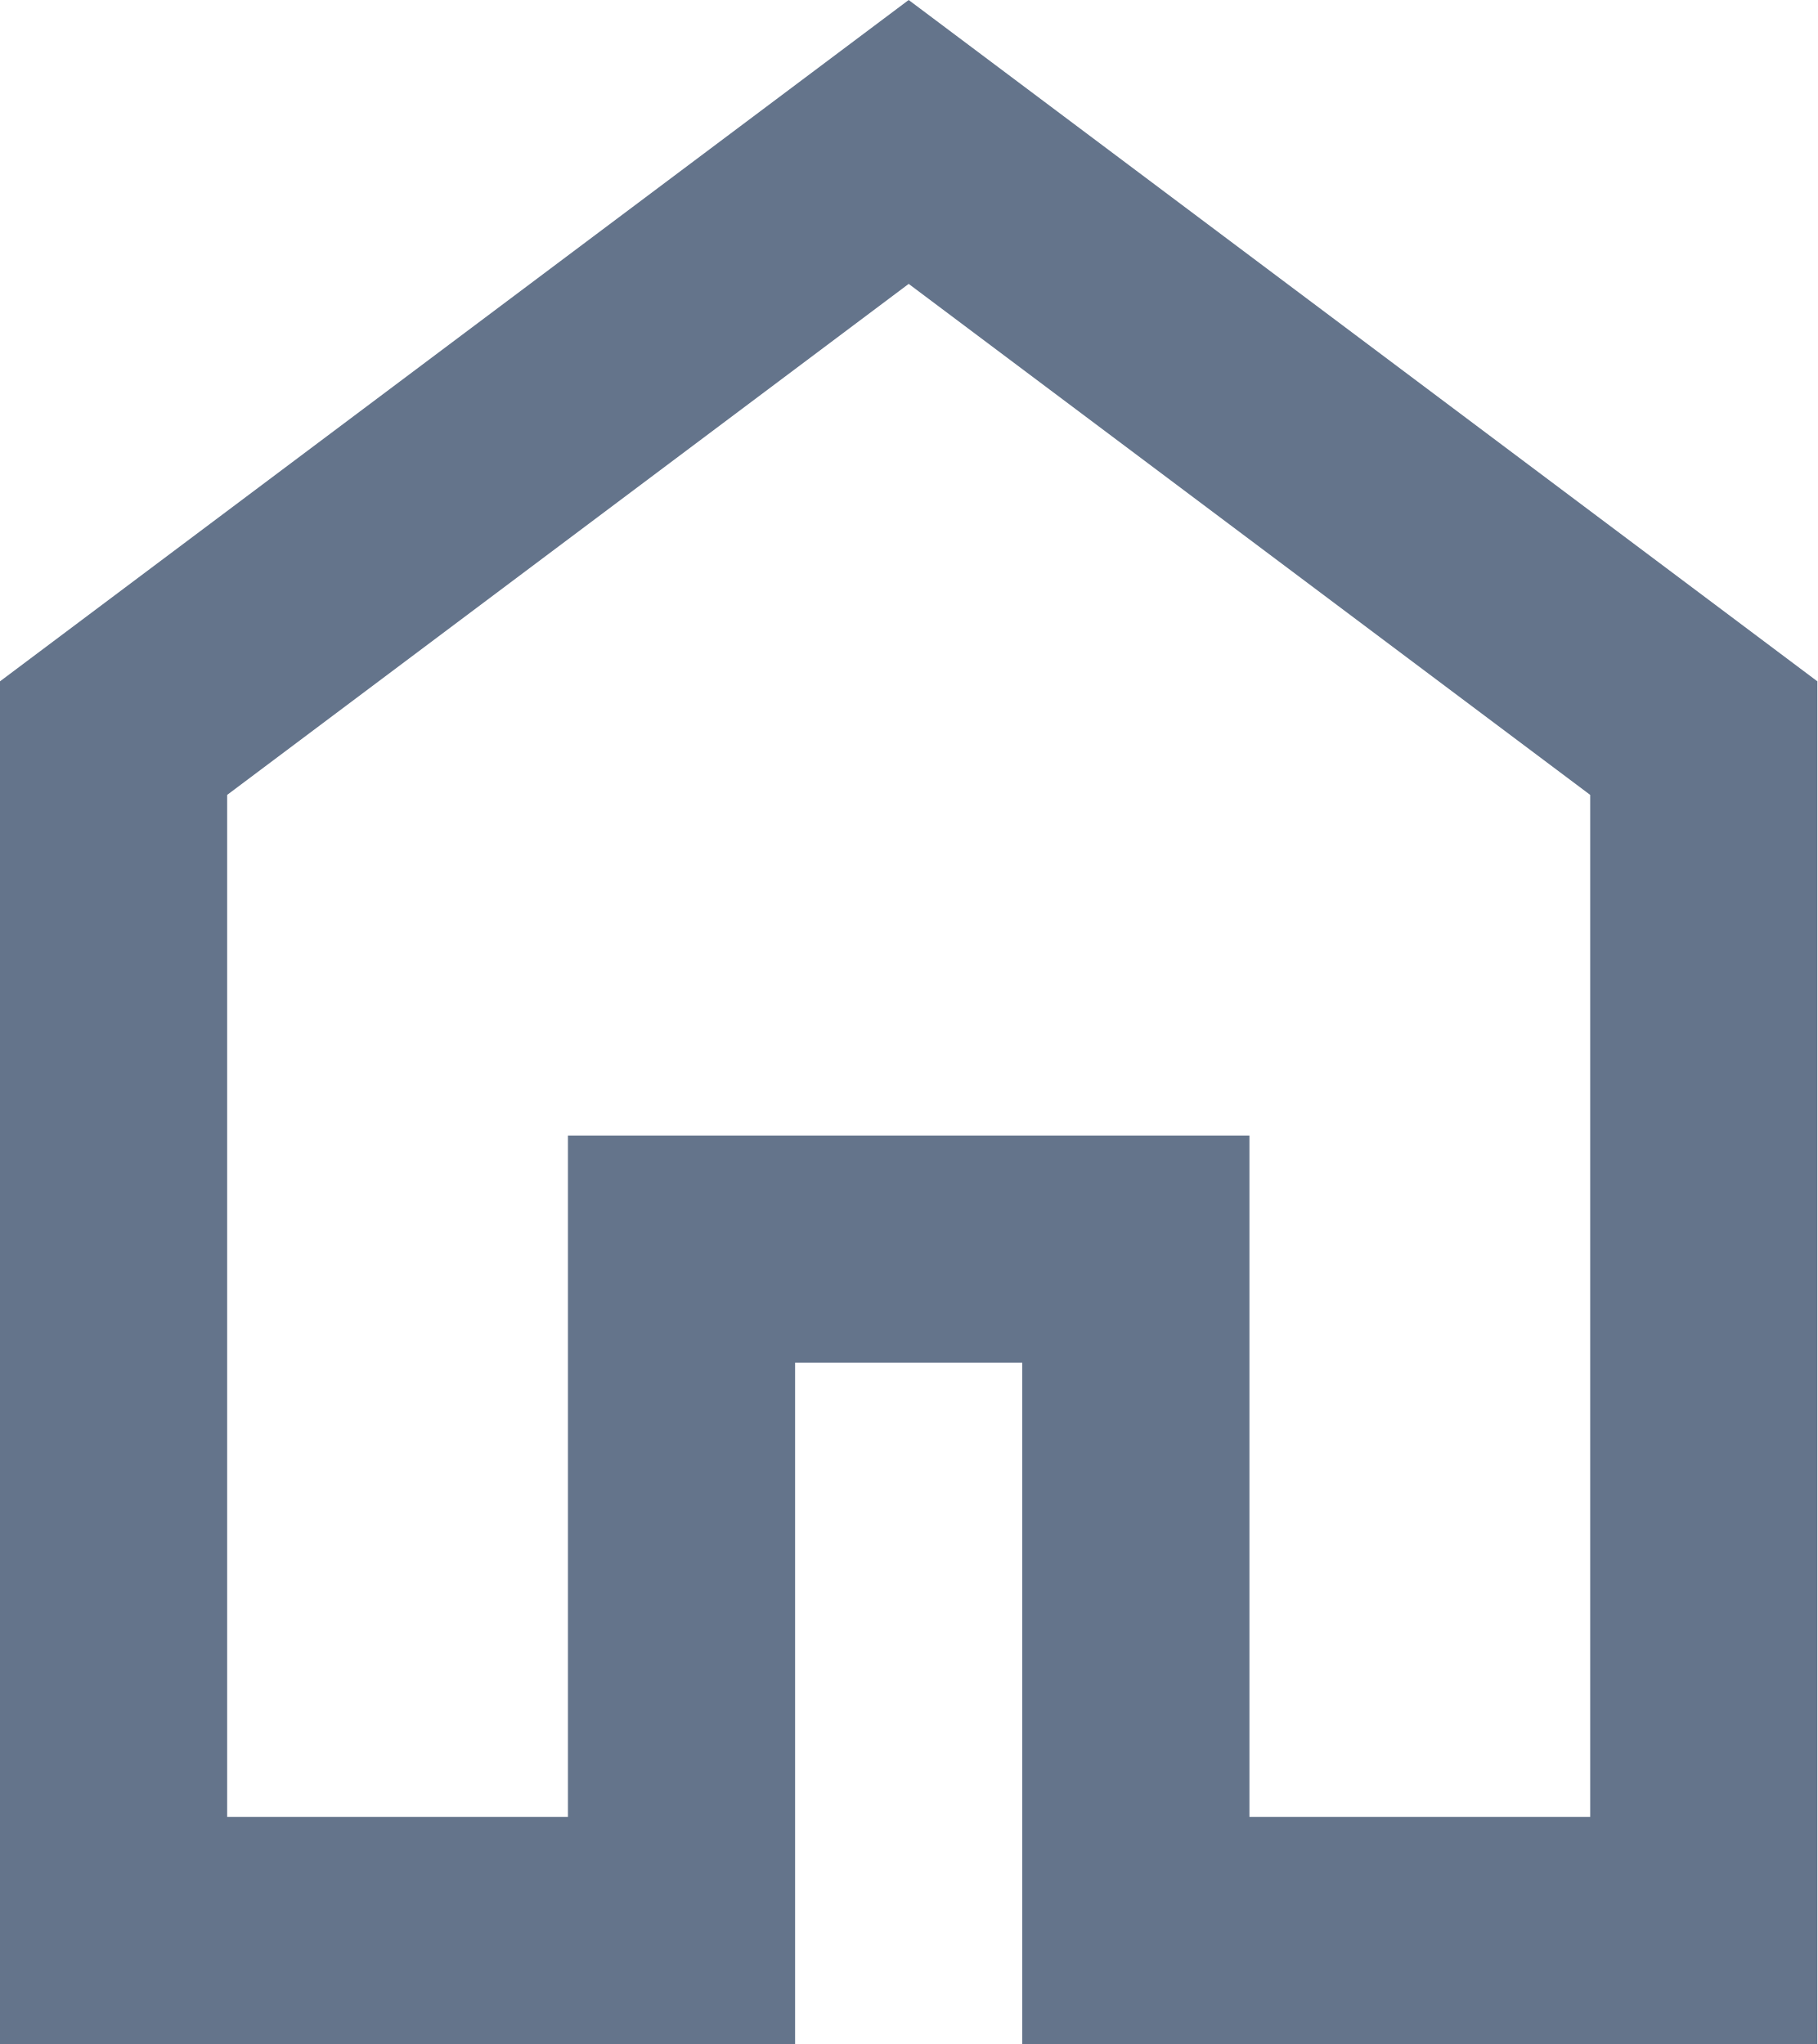
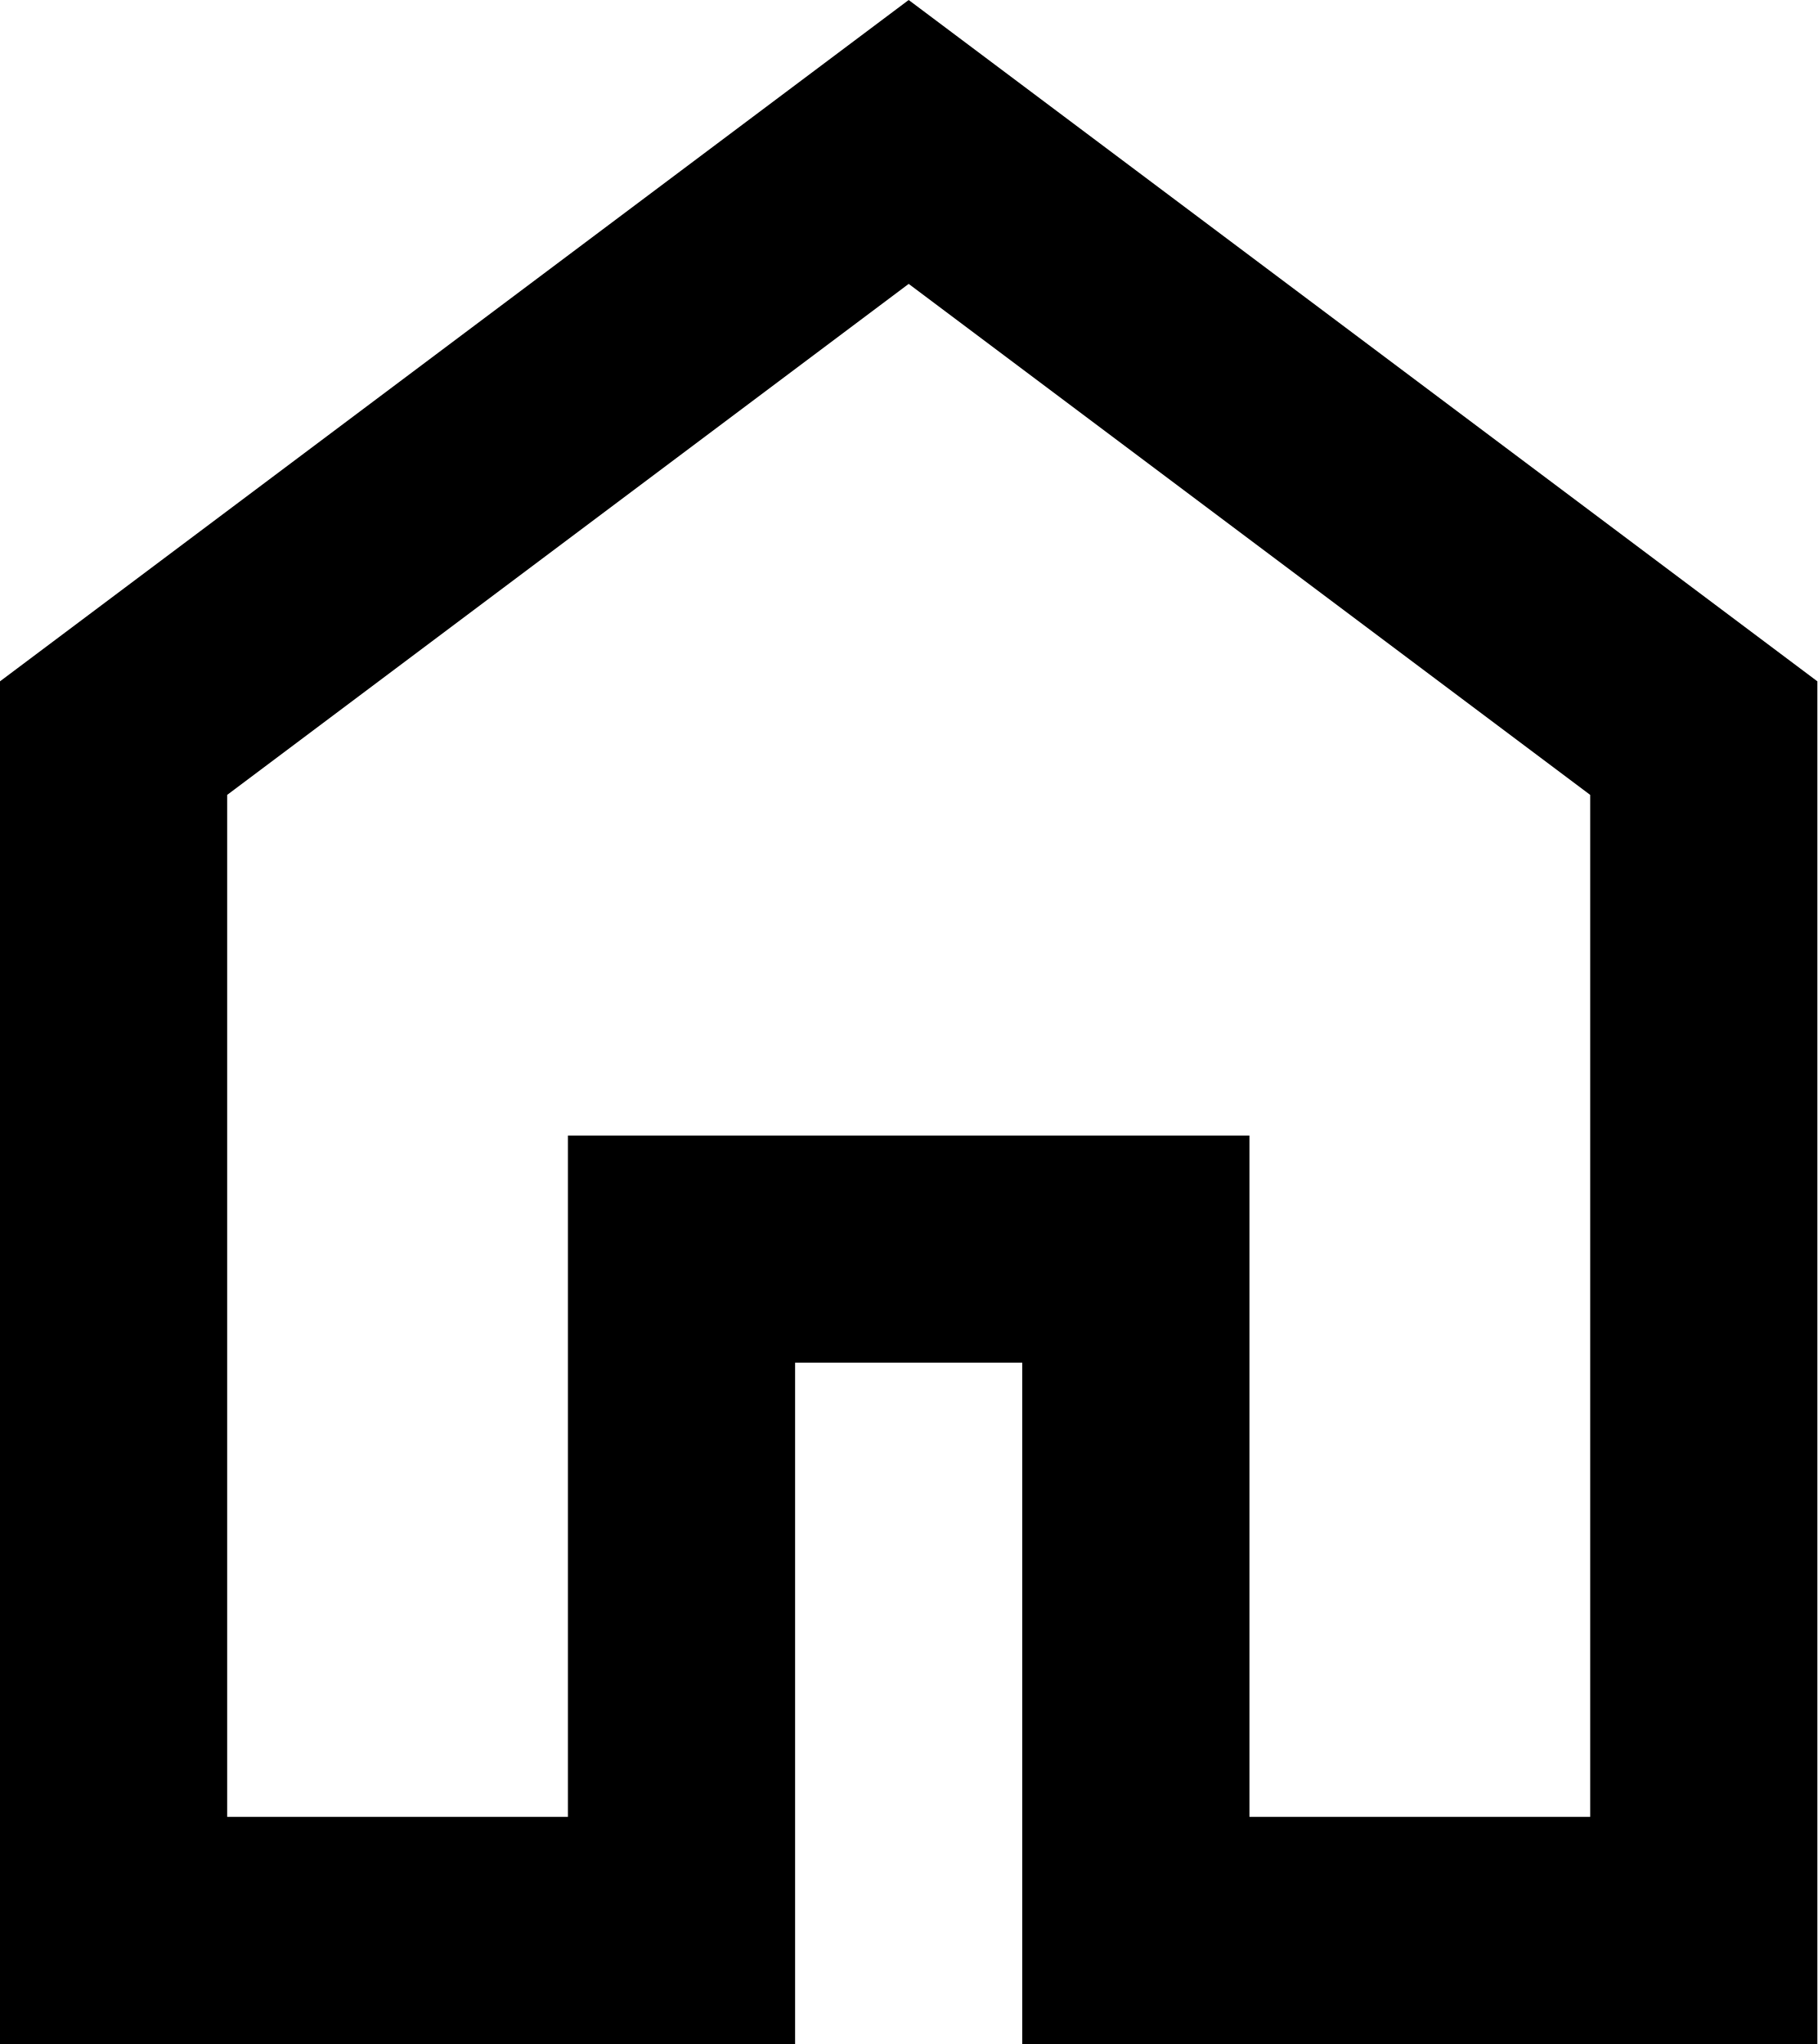
<svg xmlns="http://www.w3.org/2000/svg" preserveAspectRatio="none" overflow="visible" style="display: block;" width="16" height="18" viewBox="0 0 16 18" fill="none">
  <g id="Container">
-     <path id="Icon" d="M2 16H5V10H11V16H14V7L8 2.5L2 7V16V16M0 18V6L8 0L16 6V18H9V12H7V18H0V18M8 9.25V9.25V9.25V9.25V9.25V9.25V9.25V9.25V9.25V9.25V9.25" fill="#64748B" />
+     <path id="Icon" d="M2 16H5V10H11V16H14V7L8 2.5L2 7V16V16M0 18V6L8 0L16 6V18H9V12H7V18H0V18M8 9.25V9.25V9.25V9.25V9.25V9.25V9.25V9.25V9.25V9.25V9.25" fill="currentColor" />
  </g>
</svg>
